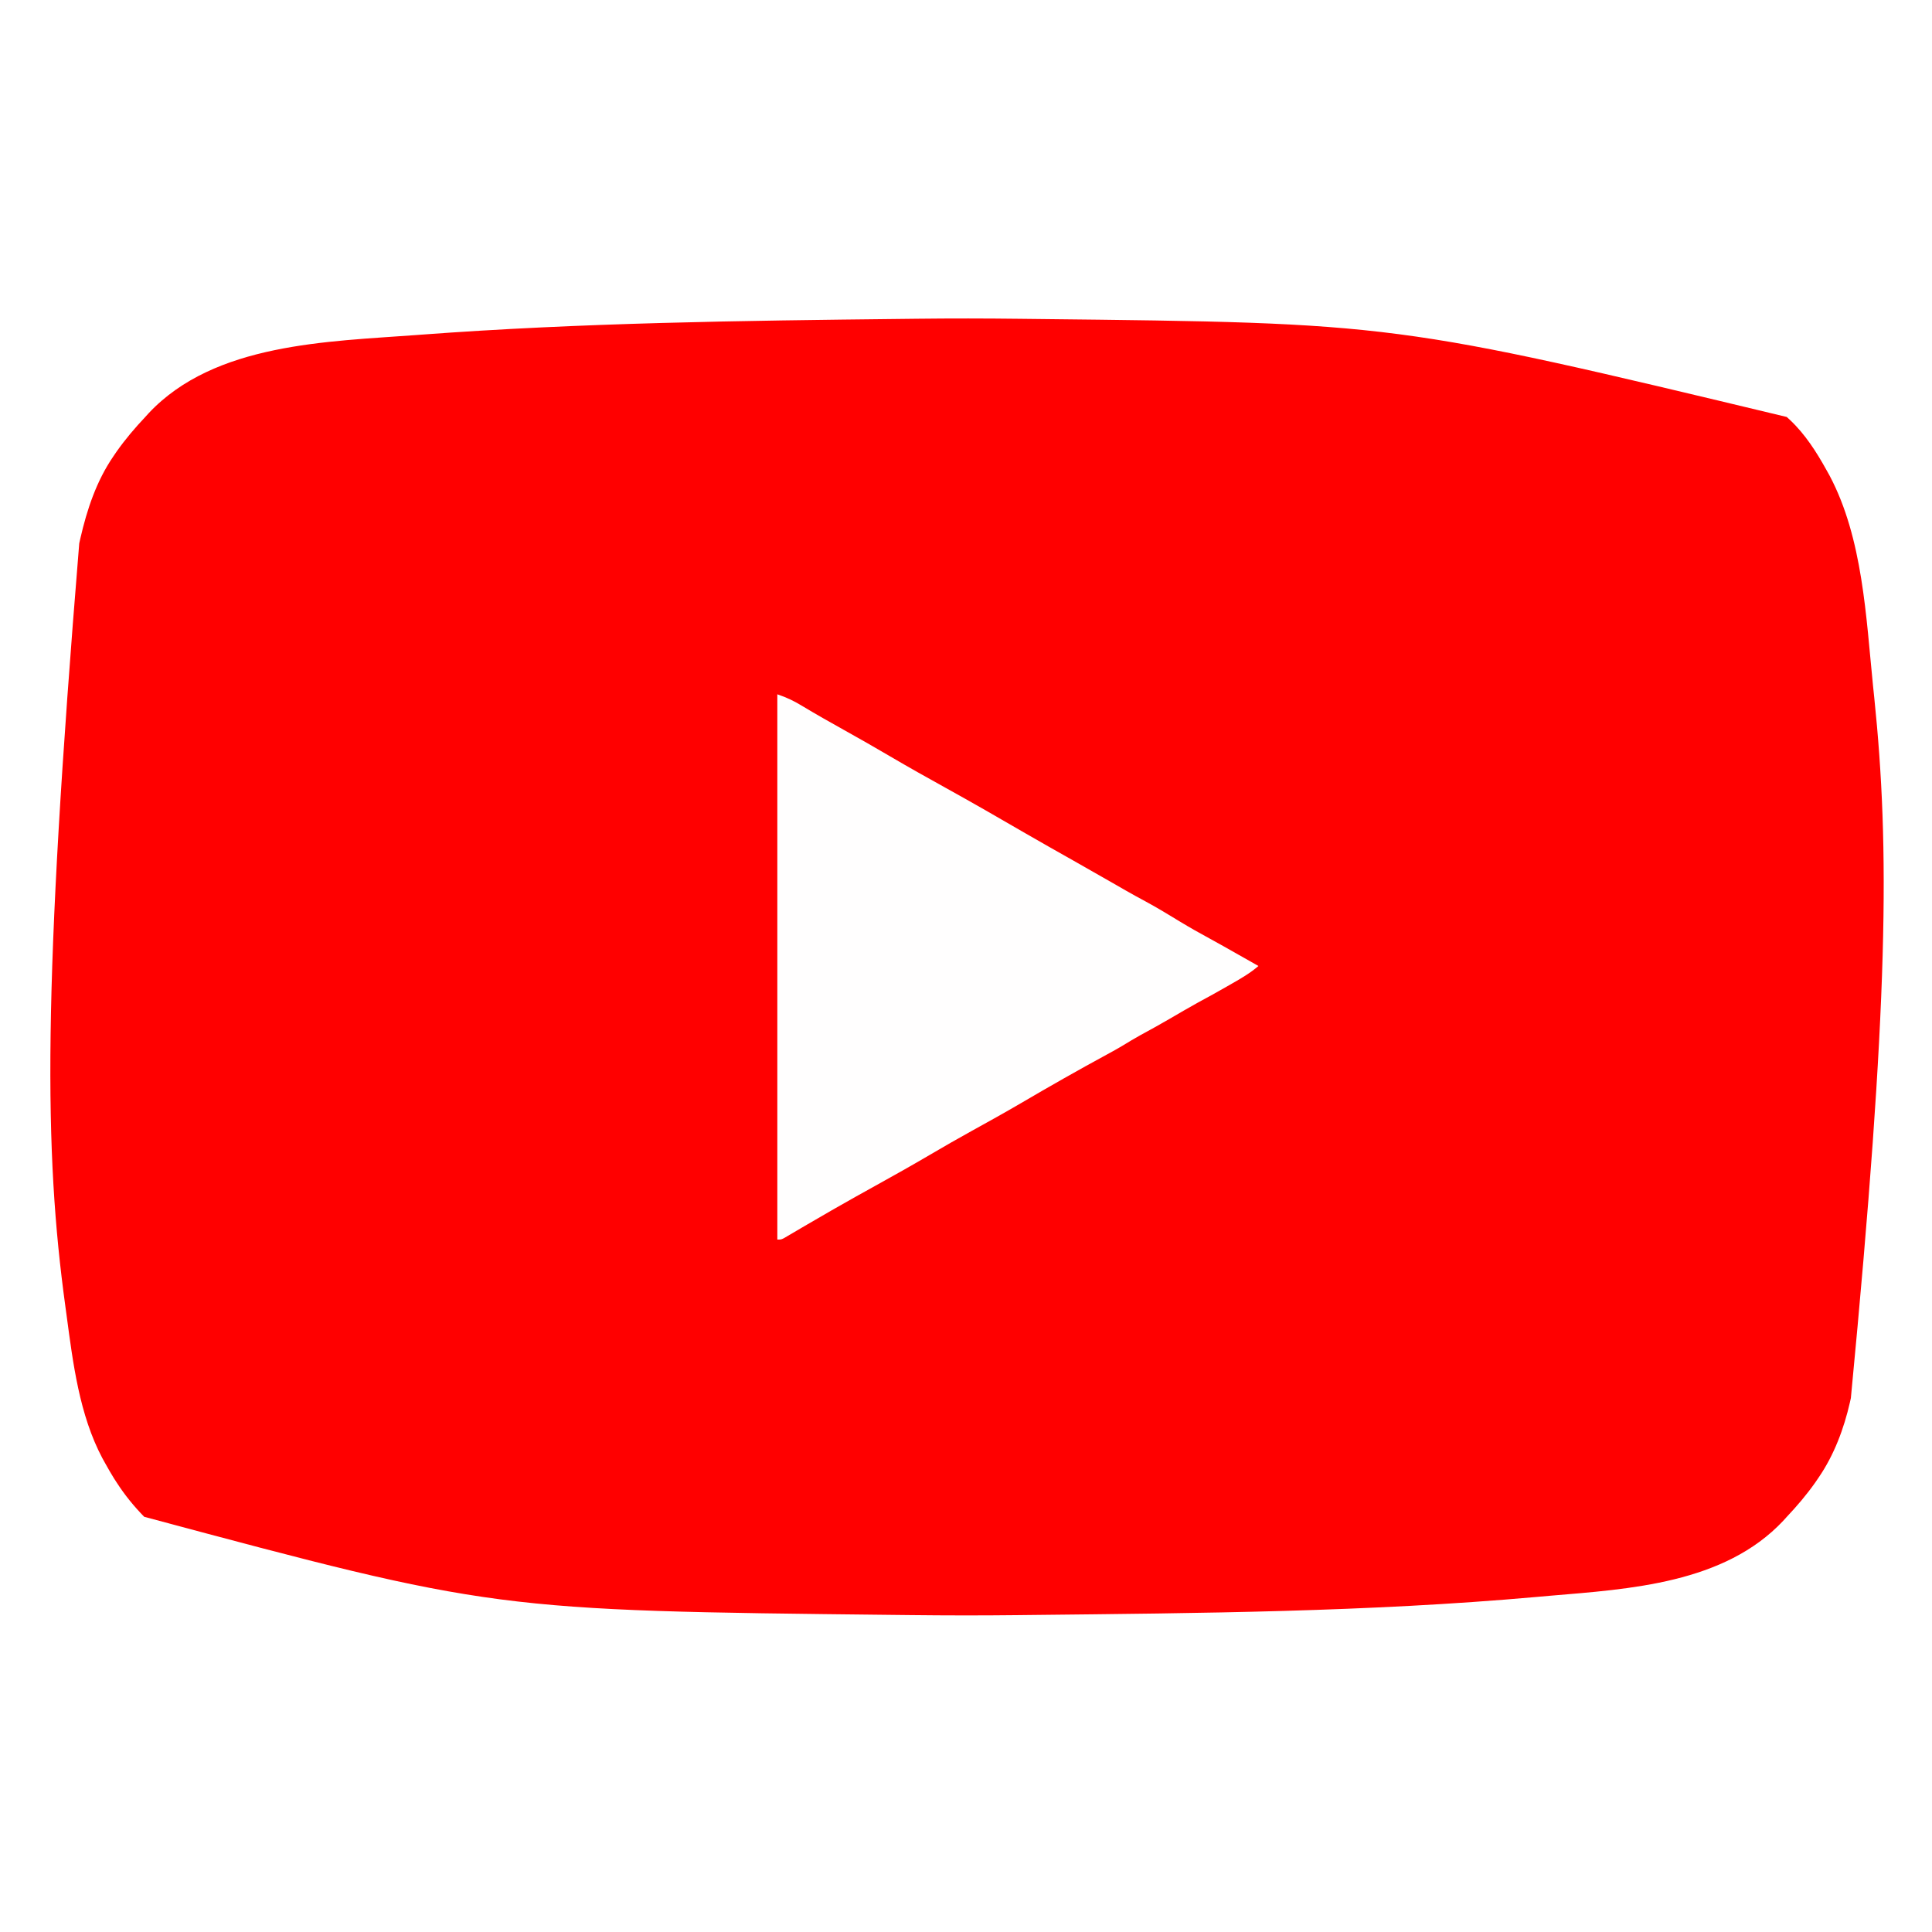
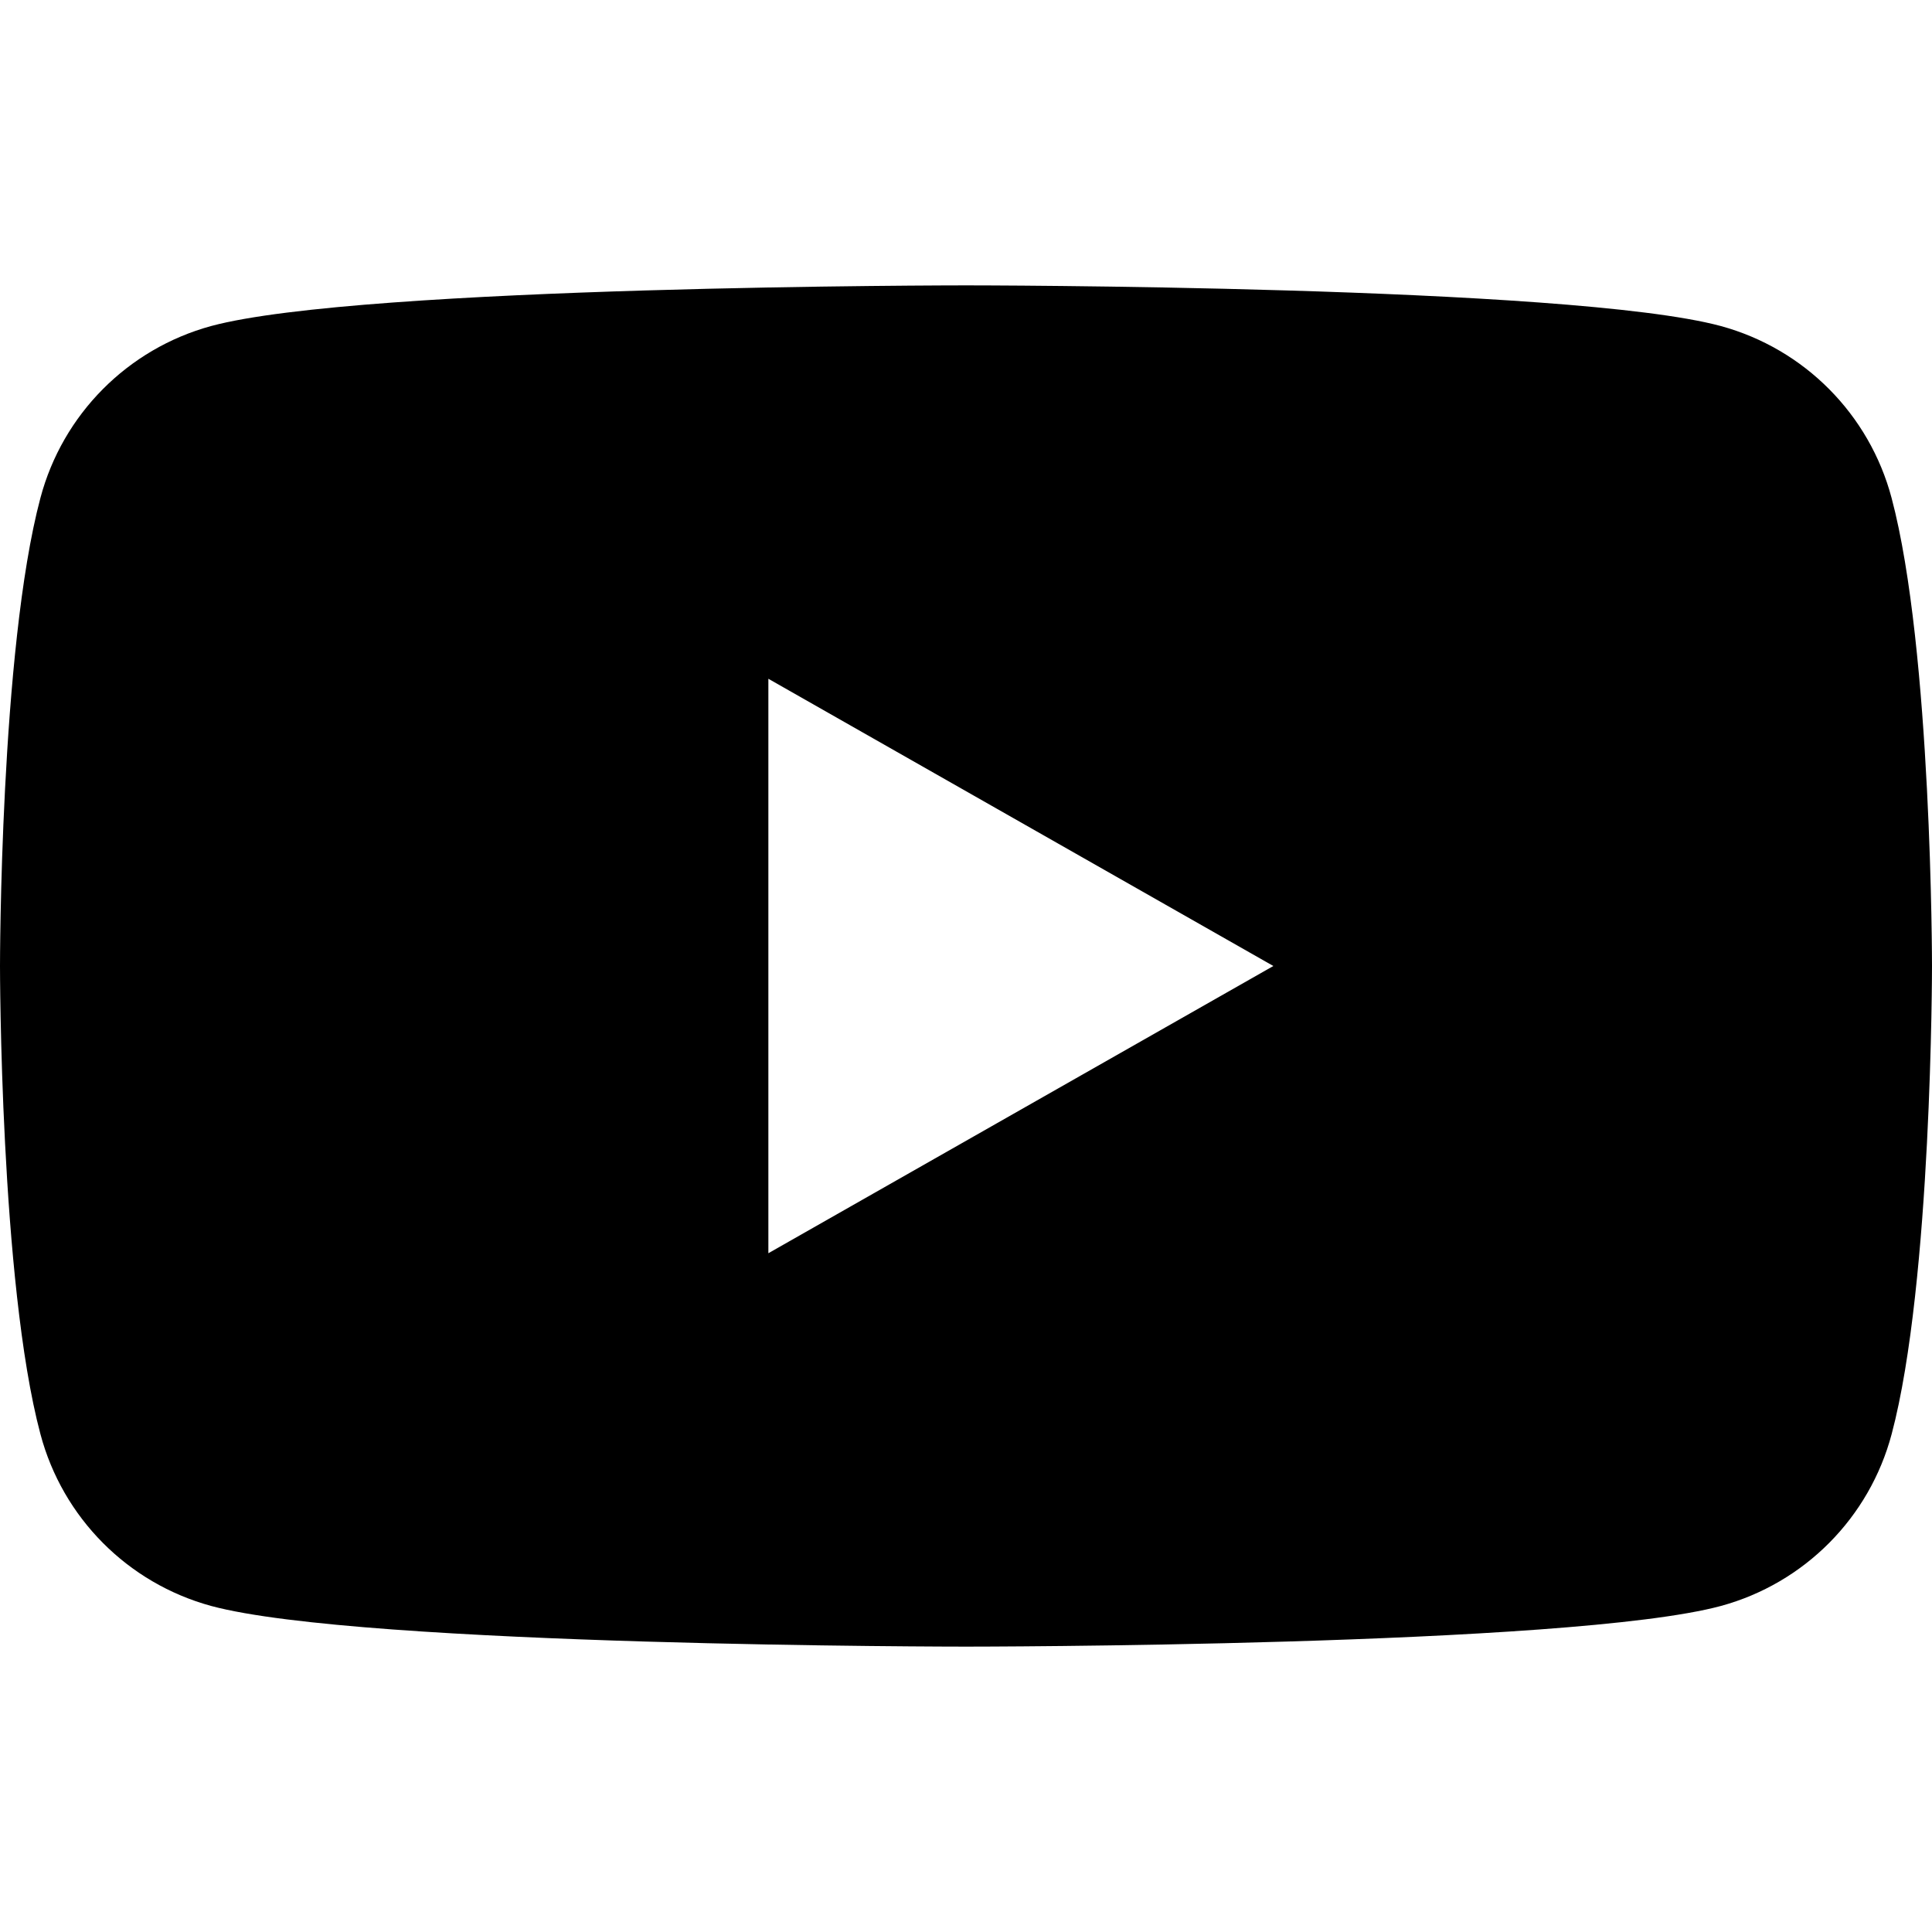
- <svg xmlns="http://www.w3.org/2000/svg" version="1.1" width="1024" height="1024">
-   <path d="M0 0 C18.115 -0.21 36.221 -0.184 54.335 0.028 C57.231 0.062 60.127 0.093 63.023 0.125 C253.123 2.216 253.123 2.216 460.959 52.059 C461.581 52.63 462.204 53.201 462.846 53.789 C470.745 61.262 476.709 70.597 481.959 80.059 C482.825 81.613 482.825 81.613 483.709 83.199 C501.308 116.425 503.002 158.083 506.734 194.858 C506.944 196.917 507.16 198.976 507.377 201.034 C515.574 280.589 515.105 361.851 494.959 572.059 C494.796 572.793 494.632 573.527 494.464 574.283 C491.292 588.263 486.08 602.177 477.959 614.059 C477.353 614.948 476.747 615.837 476.123 616.754 C471.515 623.293 466.443 629.244 460.959 635.059 C460.023 636.091 460.023 636.091 459.068 637.145 C427.831 670.35 377.793 673.275 335.363 676.853 C332.876 677.066 330.391 677.288 327.905 677.511 C239.226 685.412 149.885 686.066 60.923 687.026 C58.224 687.056 55.525 687.086 52.826 687.117 C34.09 687.33 15.361 687.304 -3.375 687.089 C-6.306 687.056 -9.238 687.024 -12.17 686.992 C-224.177 684.677 -224.177 684.677 -409.604 634.996 C-415.03 629.439 -419.816 623.59 -424.041 617.059 C-424.558 616.263 -425.075 615.468 -425.608 614.648 C-427.161 612.154 -428.615 609.628 -430.041 607.059 C-430.907 605.504 -430.907 605.504 -431.791 603.918 C-443.979 580.908 -447.341 553.64 -450.758 528.161 C-450.964 526.63 -451.173 525.098 -451.383 523.568 C-462.692 440.981 -463.416 355.976 -444.041 119.059 C-443.846 118.184 -443.65 117.309 -443.448 116.408 C-439.941 101.131 -434.95 86.093 -426.041 73.059 C-425.435 72.169 -424.829 71.28 -424.205 70.363 C-419.597 63.825 -414.526 57.874 -409.041 52.059 C-408.417 51.37 -407.793 50.682 -407.151 49.973 C-372.23 12.851 -312.279 12.145 -265.229 8.621 C-264.535 8.569 -263.842 8.517 -263.127 8.463 C-178.249 2.124 -93.048 1.018 -7.97 0.091 C-5.313 0.062 -2.657 0.031 0 0 Z " fill="#FF0000" transform="translate(486.0411,168.9414)" />
-   <path d="M0 0 C4.991 1.664 8.903 3.553 13.312 6.25 C20.488 10.556 27.748 14.685 35.062 18.75 C43.39 23.386 51.659 28.107 59.875 32.938 C69.544 38.618 79.312 44.101 89.126 49.526 C103.418 57.43 117.564 65.579 131.686 73.78 C139.977 78.584 148.326 83.285 156.672 87.992 C163.719 91.967 170.743 95.98 177.759 100.01 C179.568 101.049 181.377 102.088 183.188 103.125 C183.778 103.463 184.368 103.802 184.976 104.151 C188.333 106.069 191.714 107.93 195.125 109.75 C201.37 113.123 207.42 116.82 213.481 120.511 C218.628 123.631 223.84 126.582 229.135 129.442 C234.188 132.19 239.184 135.038 244.188 137.875 C245.235 138.468 246.282 139.061 247.361 139.672 C249.908 141.114 252.454 142.557 255 144 C250.63 147.768 245.867 150.533 240.875 153.375 C240.02 153.866 239.164 154.357 238.283 154.863 C233.225 157.759 228.134 160.584 223 163.344 C217.948 166.133 212.976 169.059 207.989 171.962 C202.838 174.954 197.649 177.854 192.402 180.676 C189.098 182.497 185.886 184.462 182.661 186.421 C180.108 187.936 177.529 189.37 174.918 190.781 C159.513 199.147 144.276 207.798 129.163 216.678 C120.542 221.725 111.814 226.568 103.067 231.394 C95.651 235.497 88.305 239.703 81 244 C71.373 249.662 61.647 255.123 51.873 260.526 C44.889 264.389 37.927 268.286 31 272.25 C30.165 272.727 29.331 273.205 28.471 273.697 C24.152 276.174 19.846 278.671 15.551 281.188 C14.671 281.702 13.791 282.216 12.885 282.745 C11.208 283.726 9.533 284.711 7.861 285.7 C7.119 286.134 6.378 286.568 5.613 287.016 C4.961 287.4 4.31 287.785 3.638 288.181 C2 289 2 289 0 289 C0 193.63 0 98.26 0 0 Z " fill="#FFFEFE" transform="translate(412,368)" />
+ <svg xmlns="http://www.w3.org/2000/svg" role="img" viewBox="0 0 24 24">
+   <path d="M23.498 6.186a3.016 3.016 0 0 0-2.122-2.136C19.505 3.545 12 3.545 12 3.545s-7.505 0-9.377.505A3.017 3.017 0 0 0 .502 6.186C0 8.07 0 12 0 12s0 3.93.502 5.814a3.016 3.016 0 0 0 2.122 2.136c1.871.505 9.376.505 9.376.505s7.505 0 9.377-.505a3.015 3.015 0 0 0 2.122-2.136C24 15.93 24 12 24 12s0-3.93-.502-5.814zM9.545 15.568V8.432L15.818 12l-6.273 3.568z" />
</svg>
